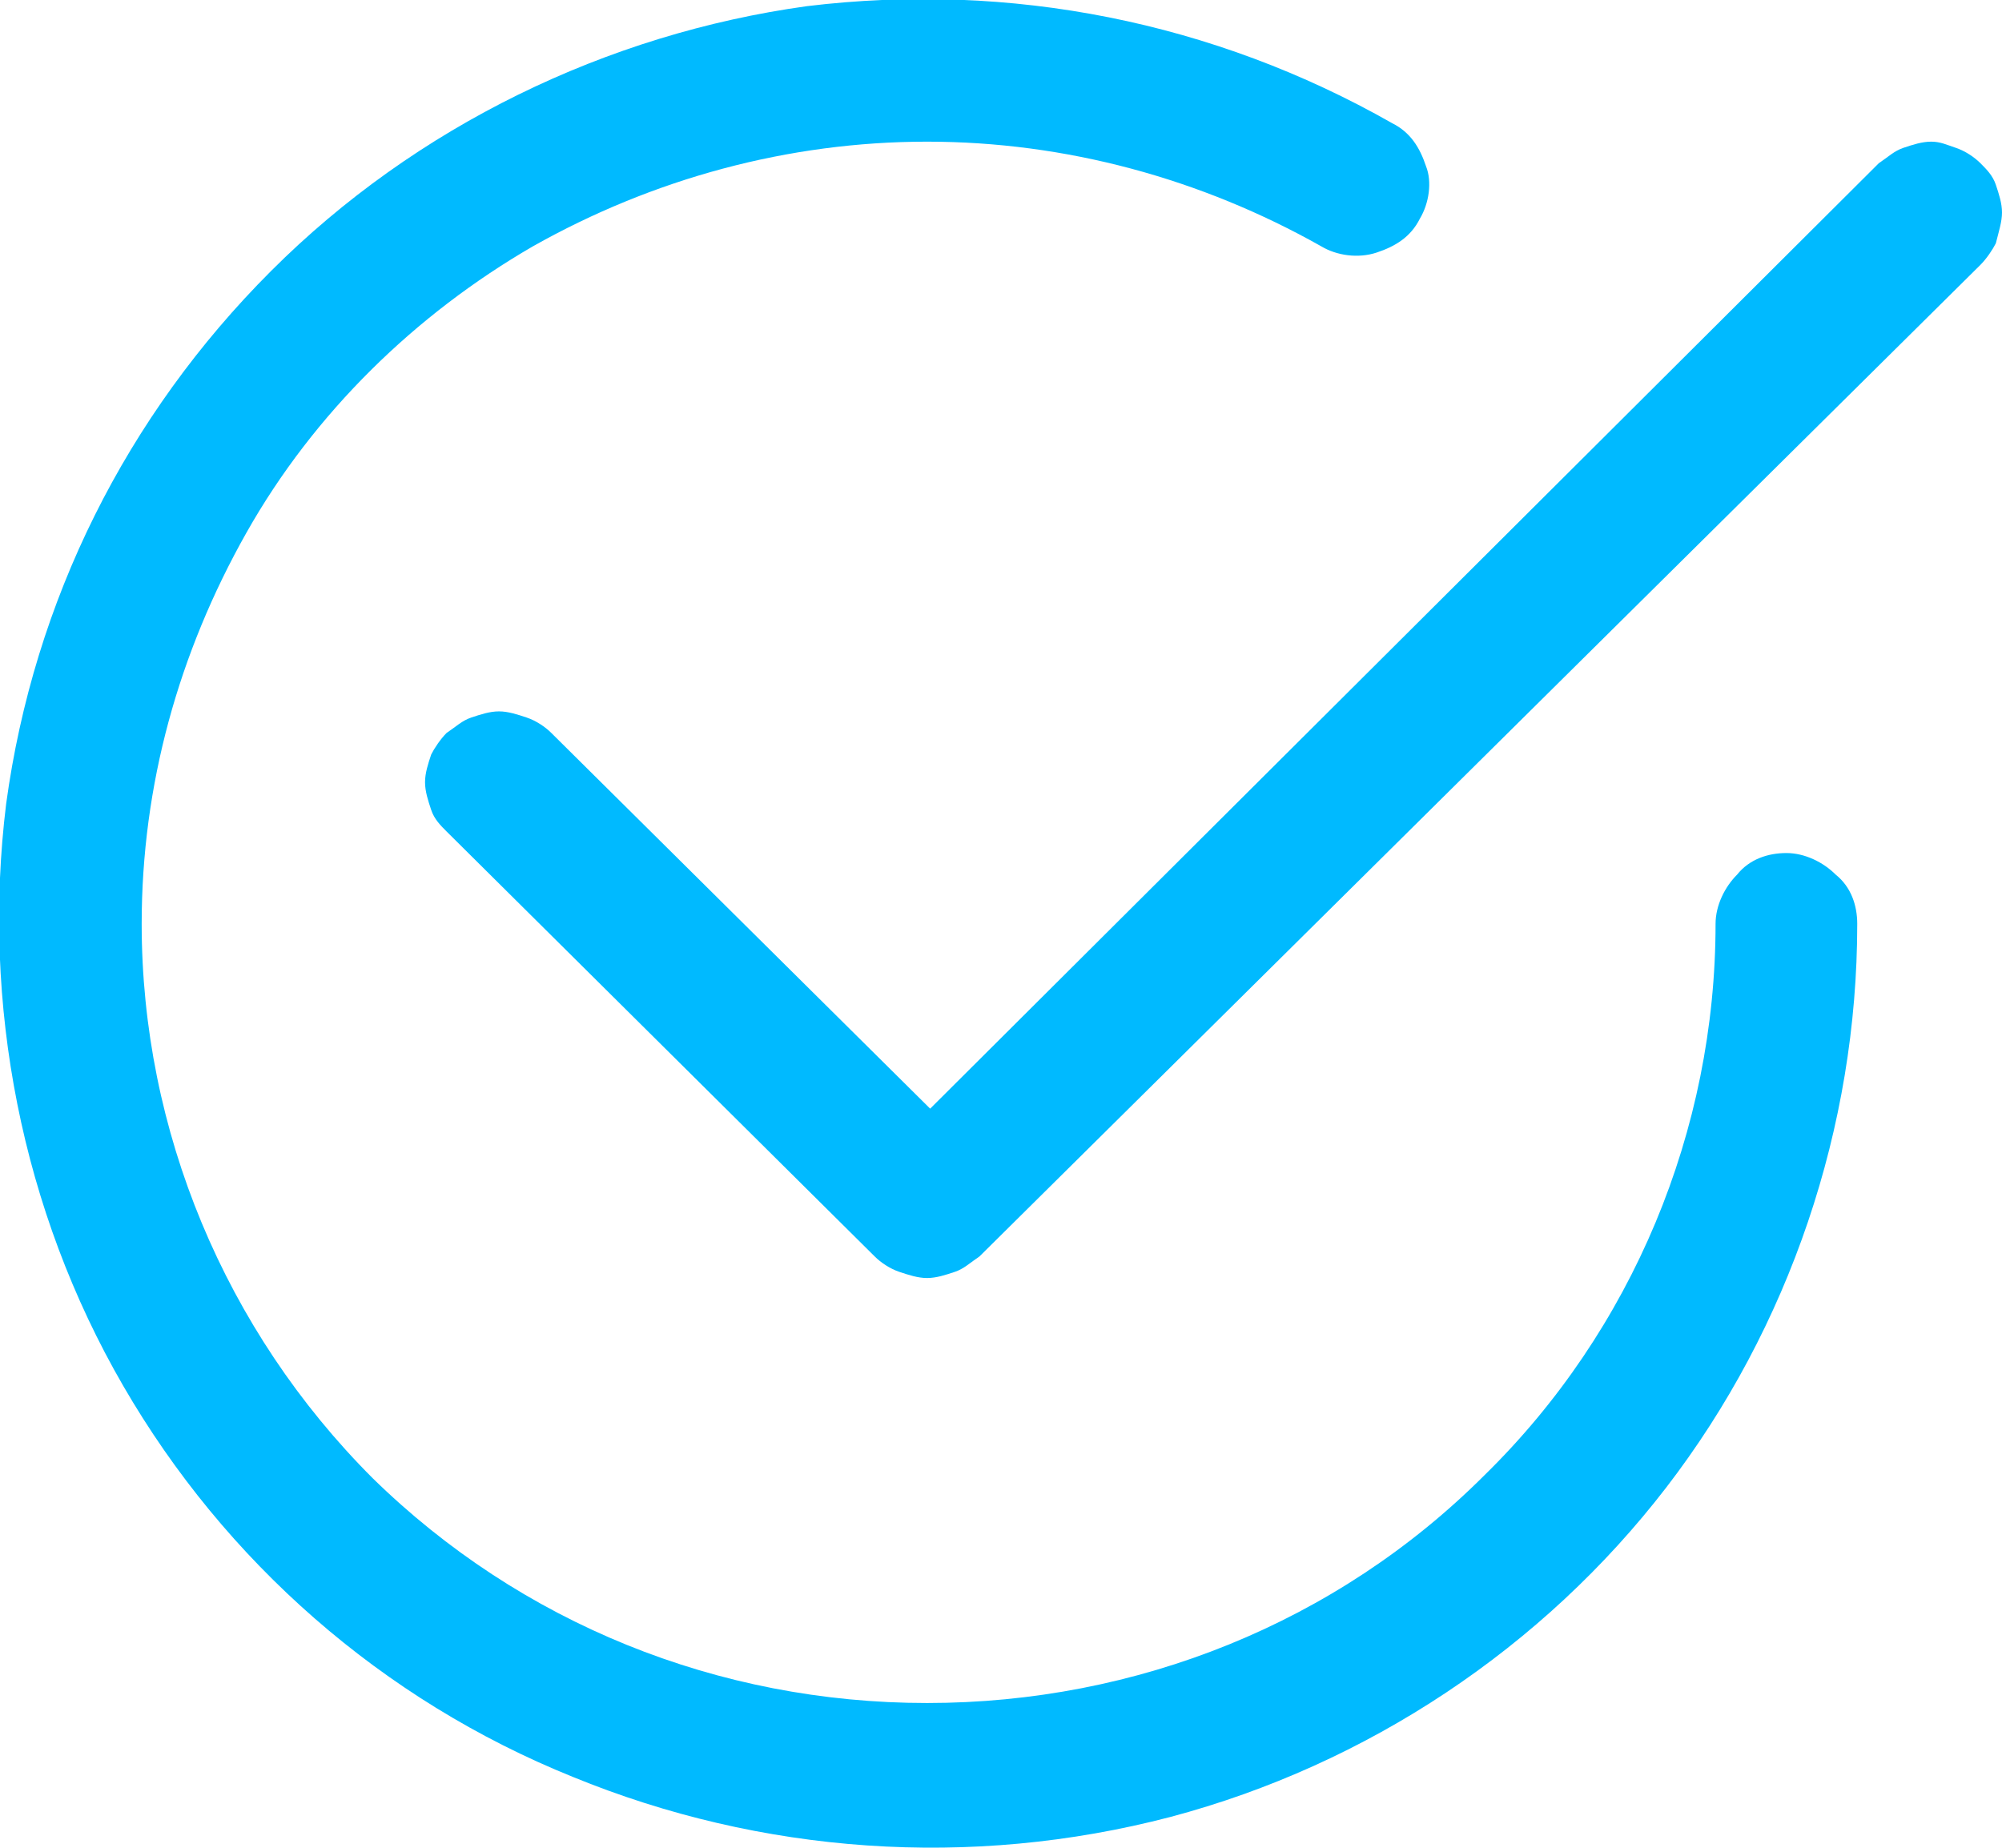
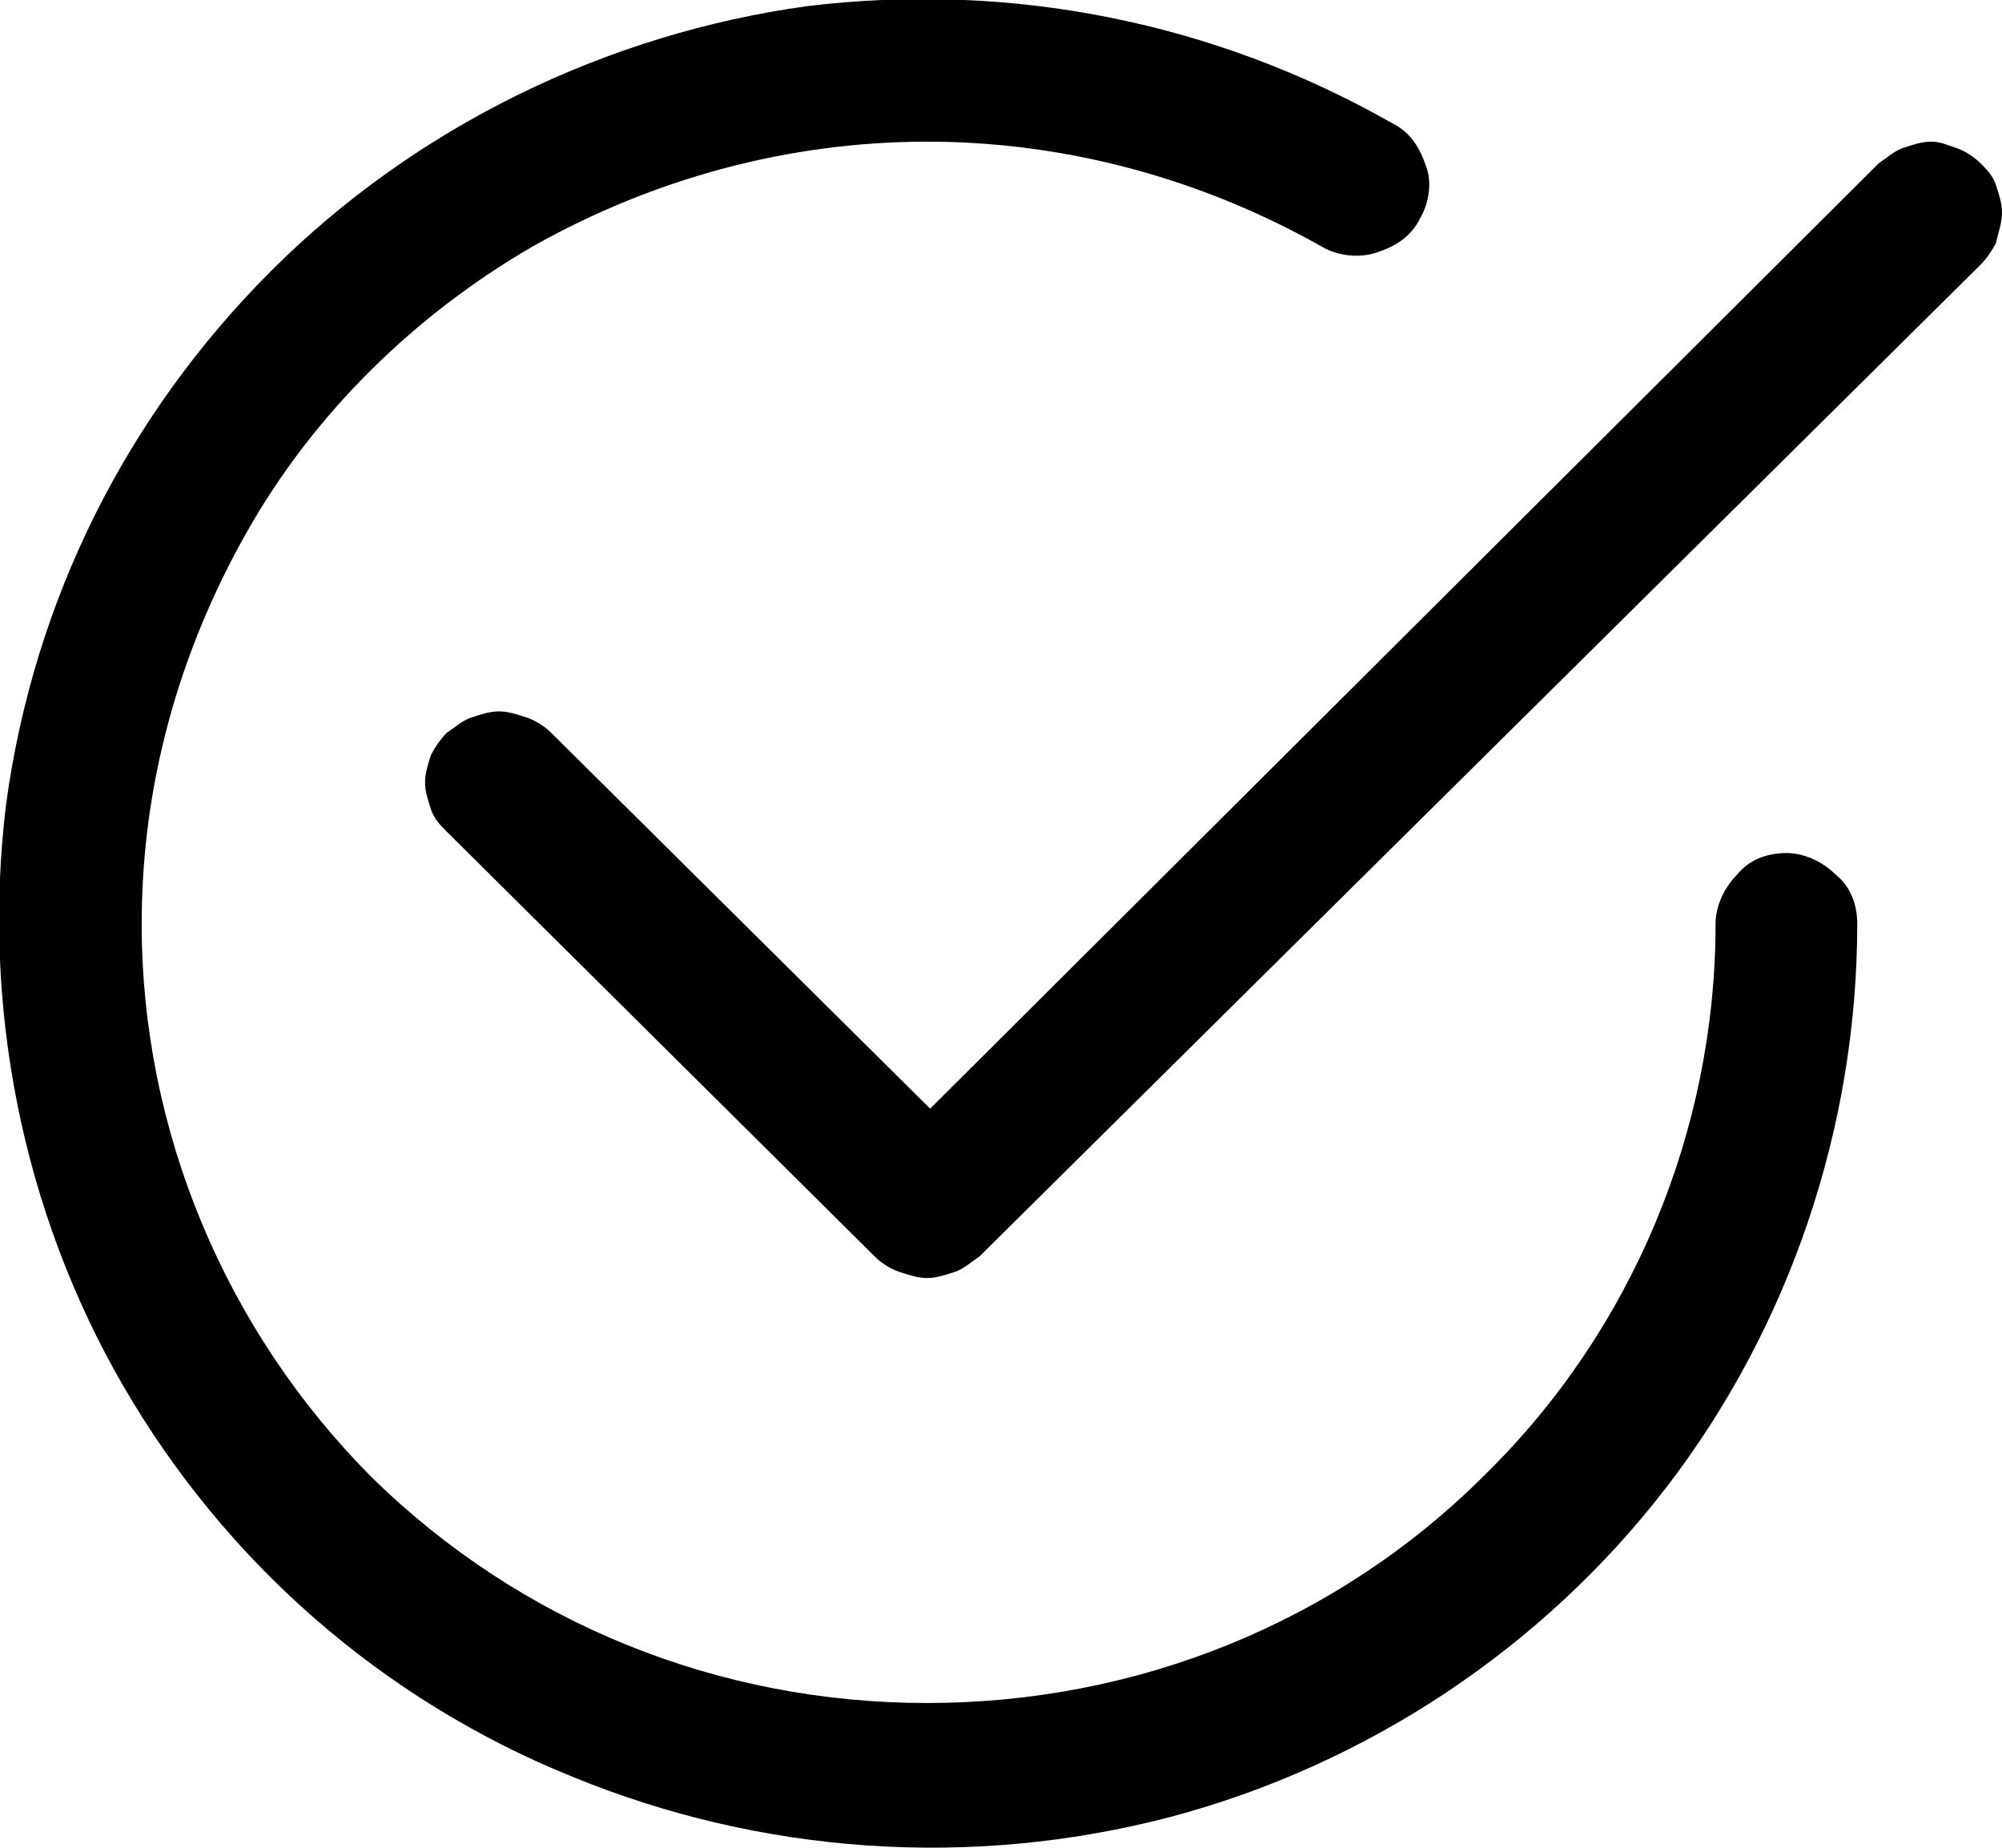
<svg xmlns="http://www.w3.org/2000/svg" version="1.1" id="Layer_1" x="0px" y="0px" viewBox="0 0 65 60" style="enable-background:new 0 0 65 60;" xml:space="preserve">
  <style type="text/css">
- 	.st0{fill:#00BAFF;}
</style>
  <g>
-     <path class="st0" d="M4.6,30c0-4.5,1.2-8.8,3.4-12.7c2.2-3.9,5.5-7.1,9.3-9.3c3.9-2.2,8.3-3.4,12.8-3.4c4.5,0,8.9,1.2,12.8,3.4   c0.5,0.3,1.2,0.4,1.8,0.2c0.6-0.2,1.1-0.5,1.4-1.1c0.3-0.5,0.4-1.2,0.2-1.7c-0.2-0.6-0.5-1.1-1.1-1.4c-5.8-3.3-12.4-4.6-19-3.8   C19.7,1.1,13.5,4.1,8.8,8.8c-4.7,4.7-7.7,10.7-8.6,17.3C-0.6,32.6,0.7,39.3,4,45c3.3,5.7,8.4,10.2,14.6,12.7   c6.1,2.5,12.9,3,19.4,1.3c6.4-1.7,12.1-5.5,16.1-10.7s6.2-11.7,6.2-18.3c0-0.6-0.2-1.2-0.7-1.6c-0.4-0.4-1-0.7-1.6-0.7   c-0.6,0-1.2,0.2-1.6,0.7c-0.4,0.4-0.7,1-0.7,1.6c0,6.7-2.7,13.2-7.5,17.9c-4.8,4.8-11.3,7.4-18.1,7.4S16.9,52.7,12.1,48   C7.3,43.2,4.6,36.7,4.6,30z" />
-     <path class="st0" d="M64.3,8.6c0.2-0.2,0.4-0.5,0.5-0.7C64.9,7.5,65,7.2,65,6.9c0-0.3-0.1-0.6-0.2-0.9c-0.1-0.3-0.3-0.5-0.5-0.7   c-0.2-0.2-0.5-0.4-0.8-0.5S63,4.6,62.7,4.6c-0.3,0-0.6,0.1-0.9,0.2c-0.3,0.1-0.5,0.3-0.8,0.5L30.2,36L17.9,23.8   c-0.2-0.2-0.5-0.4-0.8-0.5c-0.3-0.1-0.6-0.2-0.9-0.2c-0.3,0-0.6,0.1-0.9,0.2c-0.3,0.1-0.5,0.3-0.8,0.5c-0.2,0.2-0.4,0.5-0.5,0.7   c-0.1,0.3-0.2,0.6-0.2,0.9c0,0.3,0.1,0.6,0.2,0.9c0.1,0.3,0.3,0.5,0.5,0.7l13.9,13.8c0.2,0.2,0.5,0.4,0.8,0.5   c0.3,0.1,0.6,0.2,0.9,0.2c0.3,0,0.6-0.1,0.9-0.2c0.3-0.1,0.5-0.3,0.8-0.5L64.3,8.6z" />
+     <path d="M4.6,30c0-4.5,1.2-8.8,3.4-12.7c2.2-3.9,5.5-7.1,9.3-9.3c3.9-2.2,8.3-3.4,12.8-3.4c4.5,0,8.9,1.2,12.8,3.4   c0.5,0.3,1.2,0.4,1.8,0.2c0.6-0.2,1.1-0.5,1.4-1.1c0.3-0.5,0.4-1.2,0.2-1.7c-0.2-0.6-0.5-1.1-1.1-1.4c-5.8-3.3-12.4-4.6-19-3.8   C19.7,1.1,13.5,4.1,8.8,8.8c-4.7,4.7-7.7,10.7-8.6,17.3C-0.6,32.6,0.7,39.3,4,45c3.3,5.7,8.4,10.2,14.6,12.7   c6.1,2.5,12.9,3,19.4,1.3c6.4-1.7,12.1-5.5,16.1-10.7s6.2-11.7,6.2-18.3c0-0.6-0.2-1.2-0.7-1.6c-0.4-0.4-1-0.7-1.6-0.7   c-0.6,0-1.2,0.2-1.6,0.7c-0.4,0.4-0.7,1-0.7,1.6c0,6.7-2.7,13.2-7.5,17.9c-4.8,4.8-11.3,7.4-18.1,7.4S16.9,52.7,12.1,48   C7.3,43.2,4.6,36.7,4.6,30z" />
+     <path d="M64.3,8.6c0.2-0.2,0.4-0.5,0.5-0.7C64.9,7.5,65,7.2,65,6.9c0-0.3-0.1-0.6-0.2-0.9c-0.1-0.3-0.3-0.5-0.5-0.7   c-0.2-0.2-0.5-0.4-0.8-0.5S63,4.6,62.7,4.6c-0.3,0-0.6,0.1-0.9,0.2c-0.3,0.1-0.5,0.3-0.8,0.5L30.2,36L17.9,23.8   c-0.2-0.2-0.5-0.4-0.8-0.5c-0.3-0.1-0.6-0.2-0.9-0.2c-0.3,0-0.6,0.1-0.9,0.2c-0.3,0.1-0.5,0.3-0.8,0.5c-0.2,0.2-0.4,0.5-0.5,0.7   c-0.1,0.3-0.2,0.6-0.2,0.9c0,0.3,0.1,0.6,0.2,0.9c0.1,0.3,0.3,0.5,0.5,0.7l13.9,13.8c0.2,0.2,0.5,0.4,0.8,0.5   c0.3,0.1,0.6,0.2,0.9,0.2c0.3,0,0.6-0.1,0.9-0.2c0.3-0.1,0.5-0.3,0.8-0.5L64.3,8.6z" />
  </g>
</svg>
